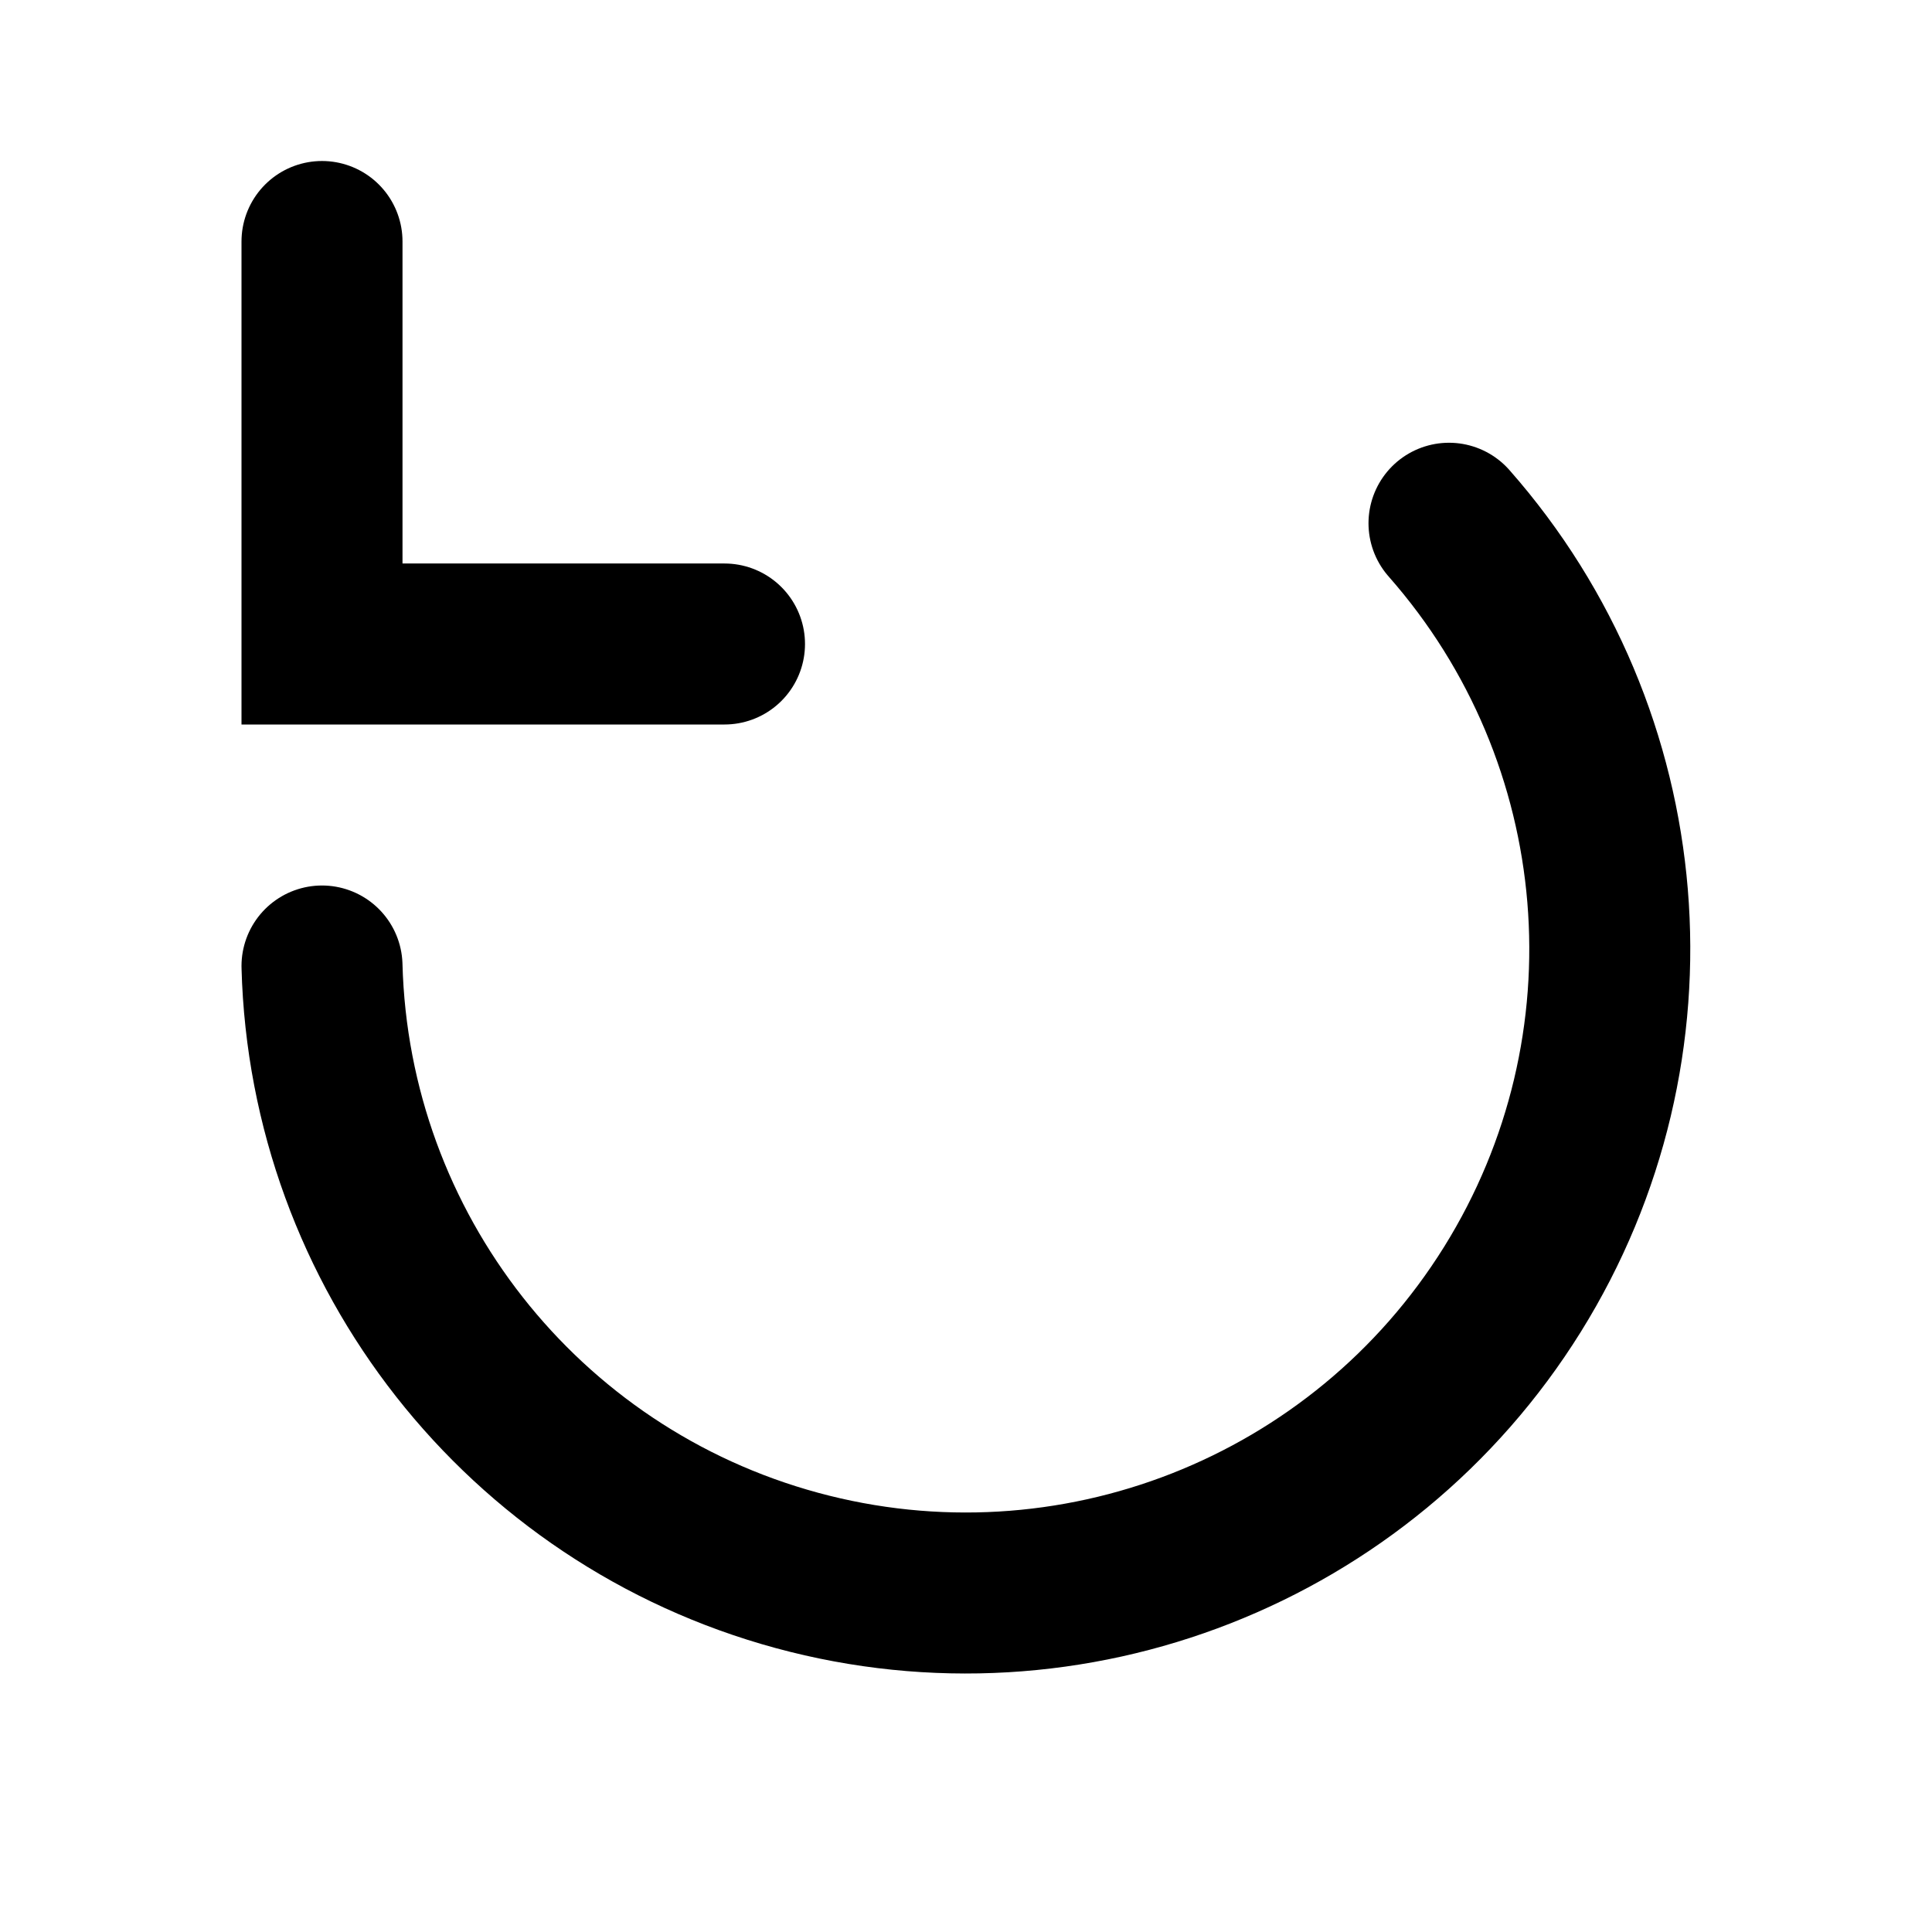
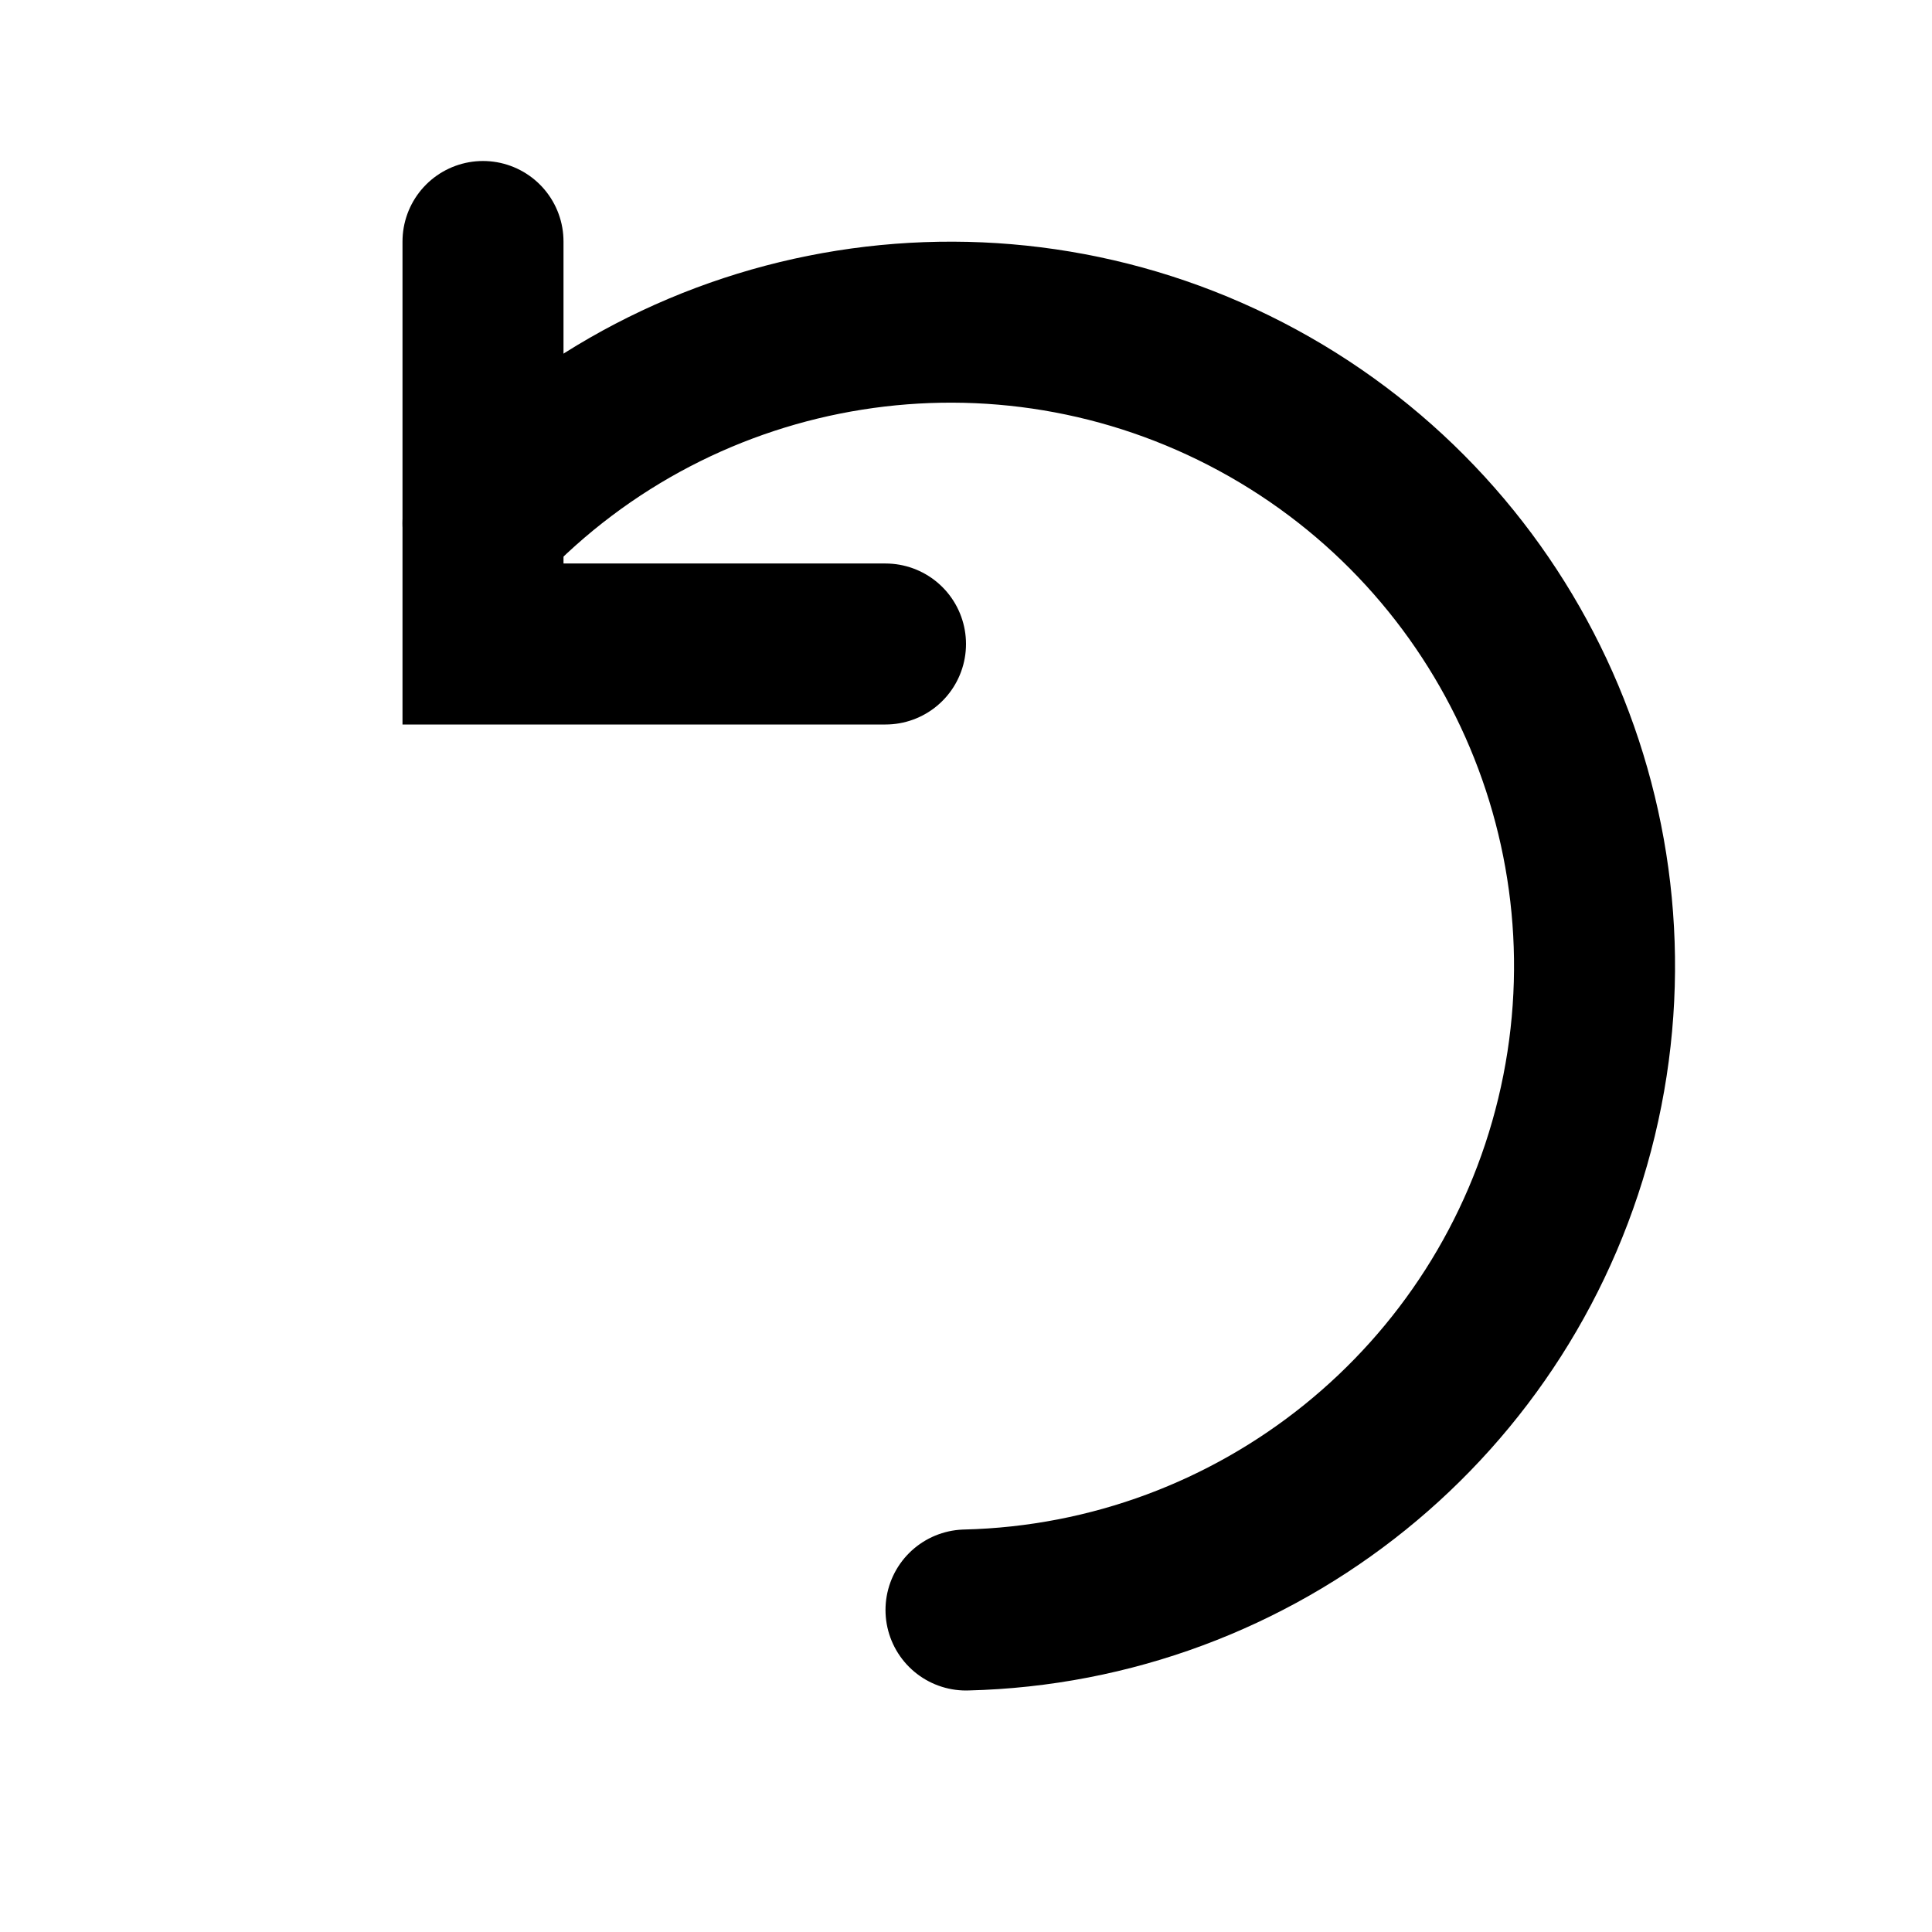
<svg xmlns="http://www.w3.org/2000/svg" viewBox="0 0 24 24" width="24" height="24">
-   <path d="M4 12a8 8 0 1014-5.5" stroke="#000000" stroke-width="2" fill="none" stroke-linecap="round" />
-   <path d="M4 3v5h5" stroke="#000000" stroke-width="2" stroke-linecap="round" fill="none" />
+   <path d="M12 20a8 8 0 10-6-13.5" stroke="#000000" stroke-width="2" fill="none" stroke-linecap="round" />
+   <path d="M6 3l0 5 5 0" stroke="#000000" stroke-width="2" stroke-linecap="round" fill="none" />
</svg>
